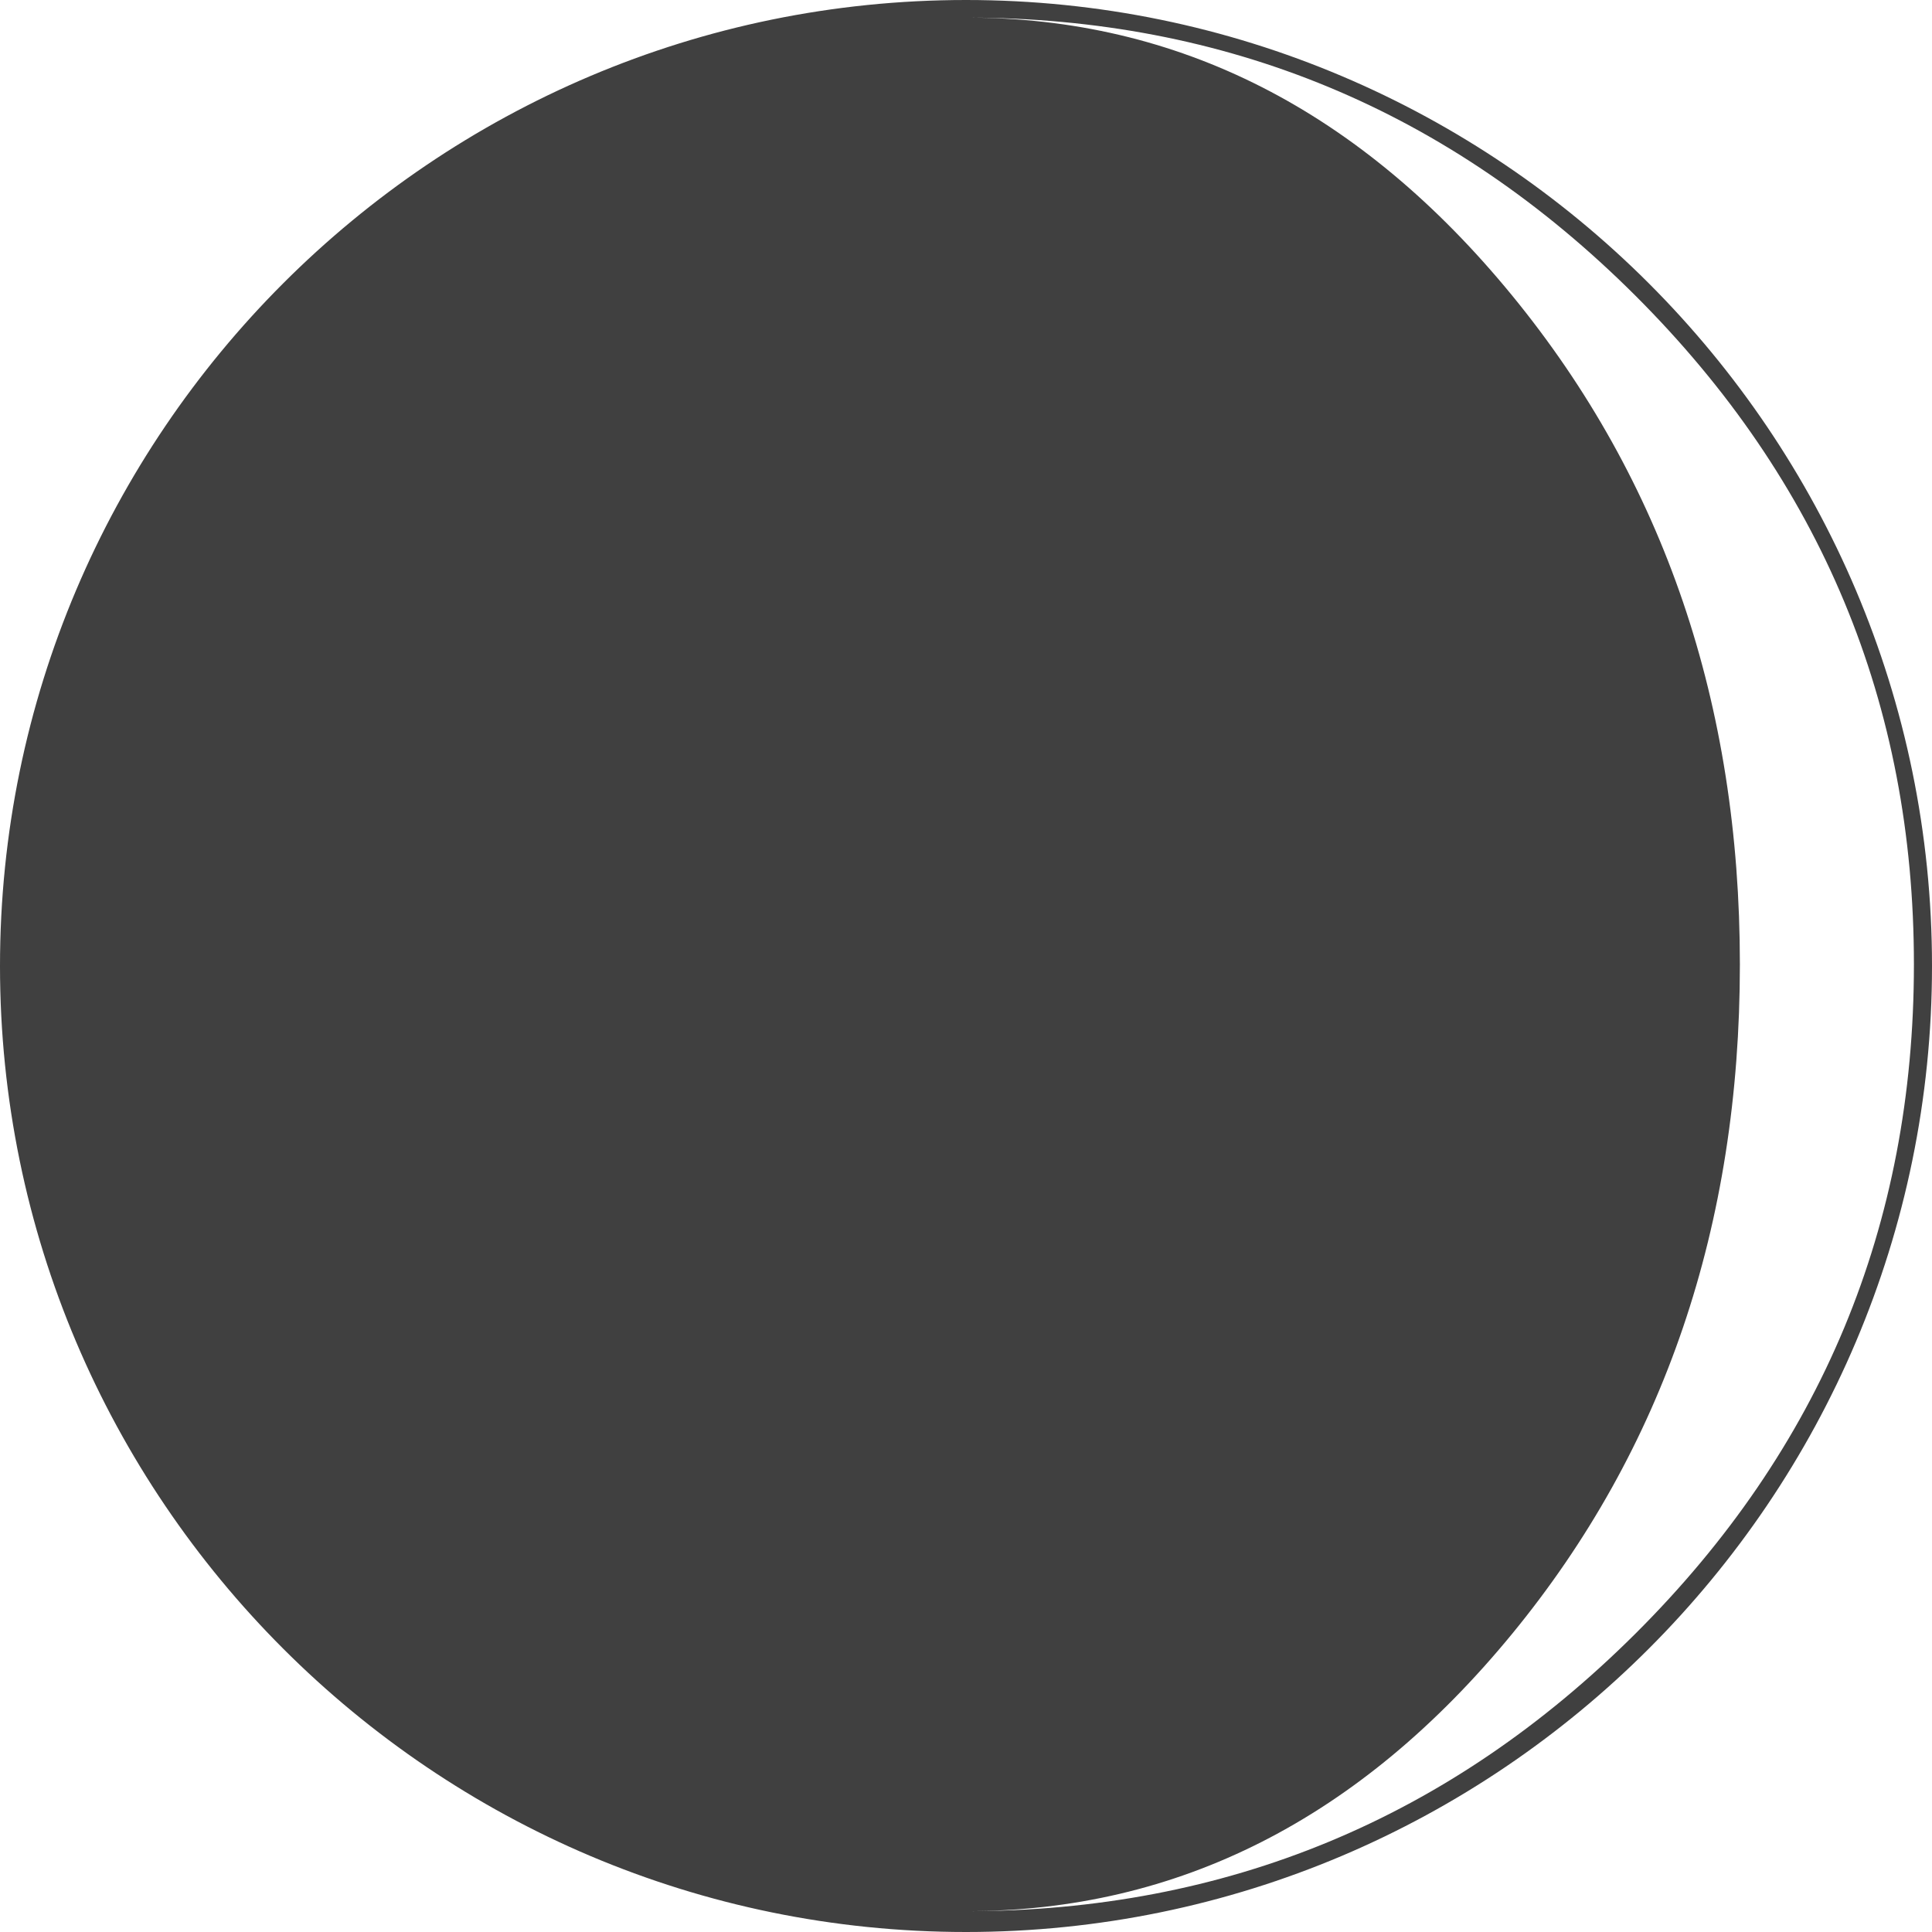
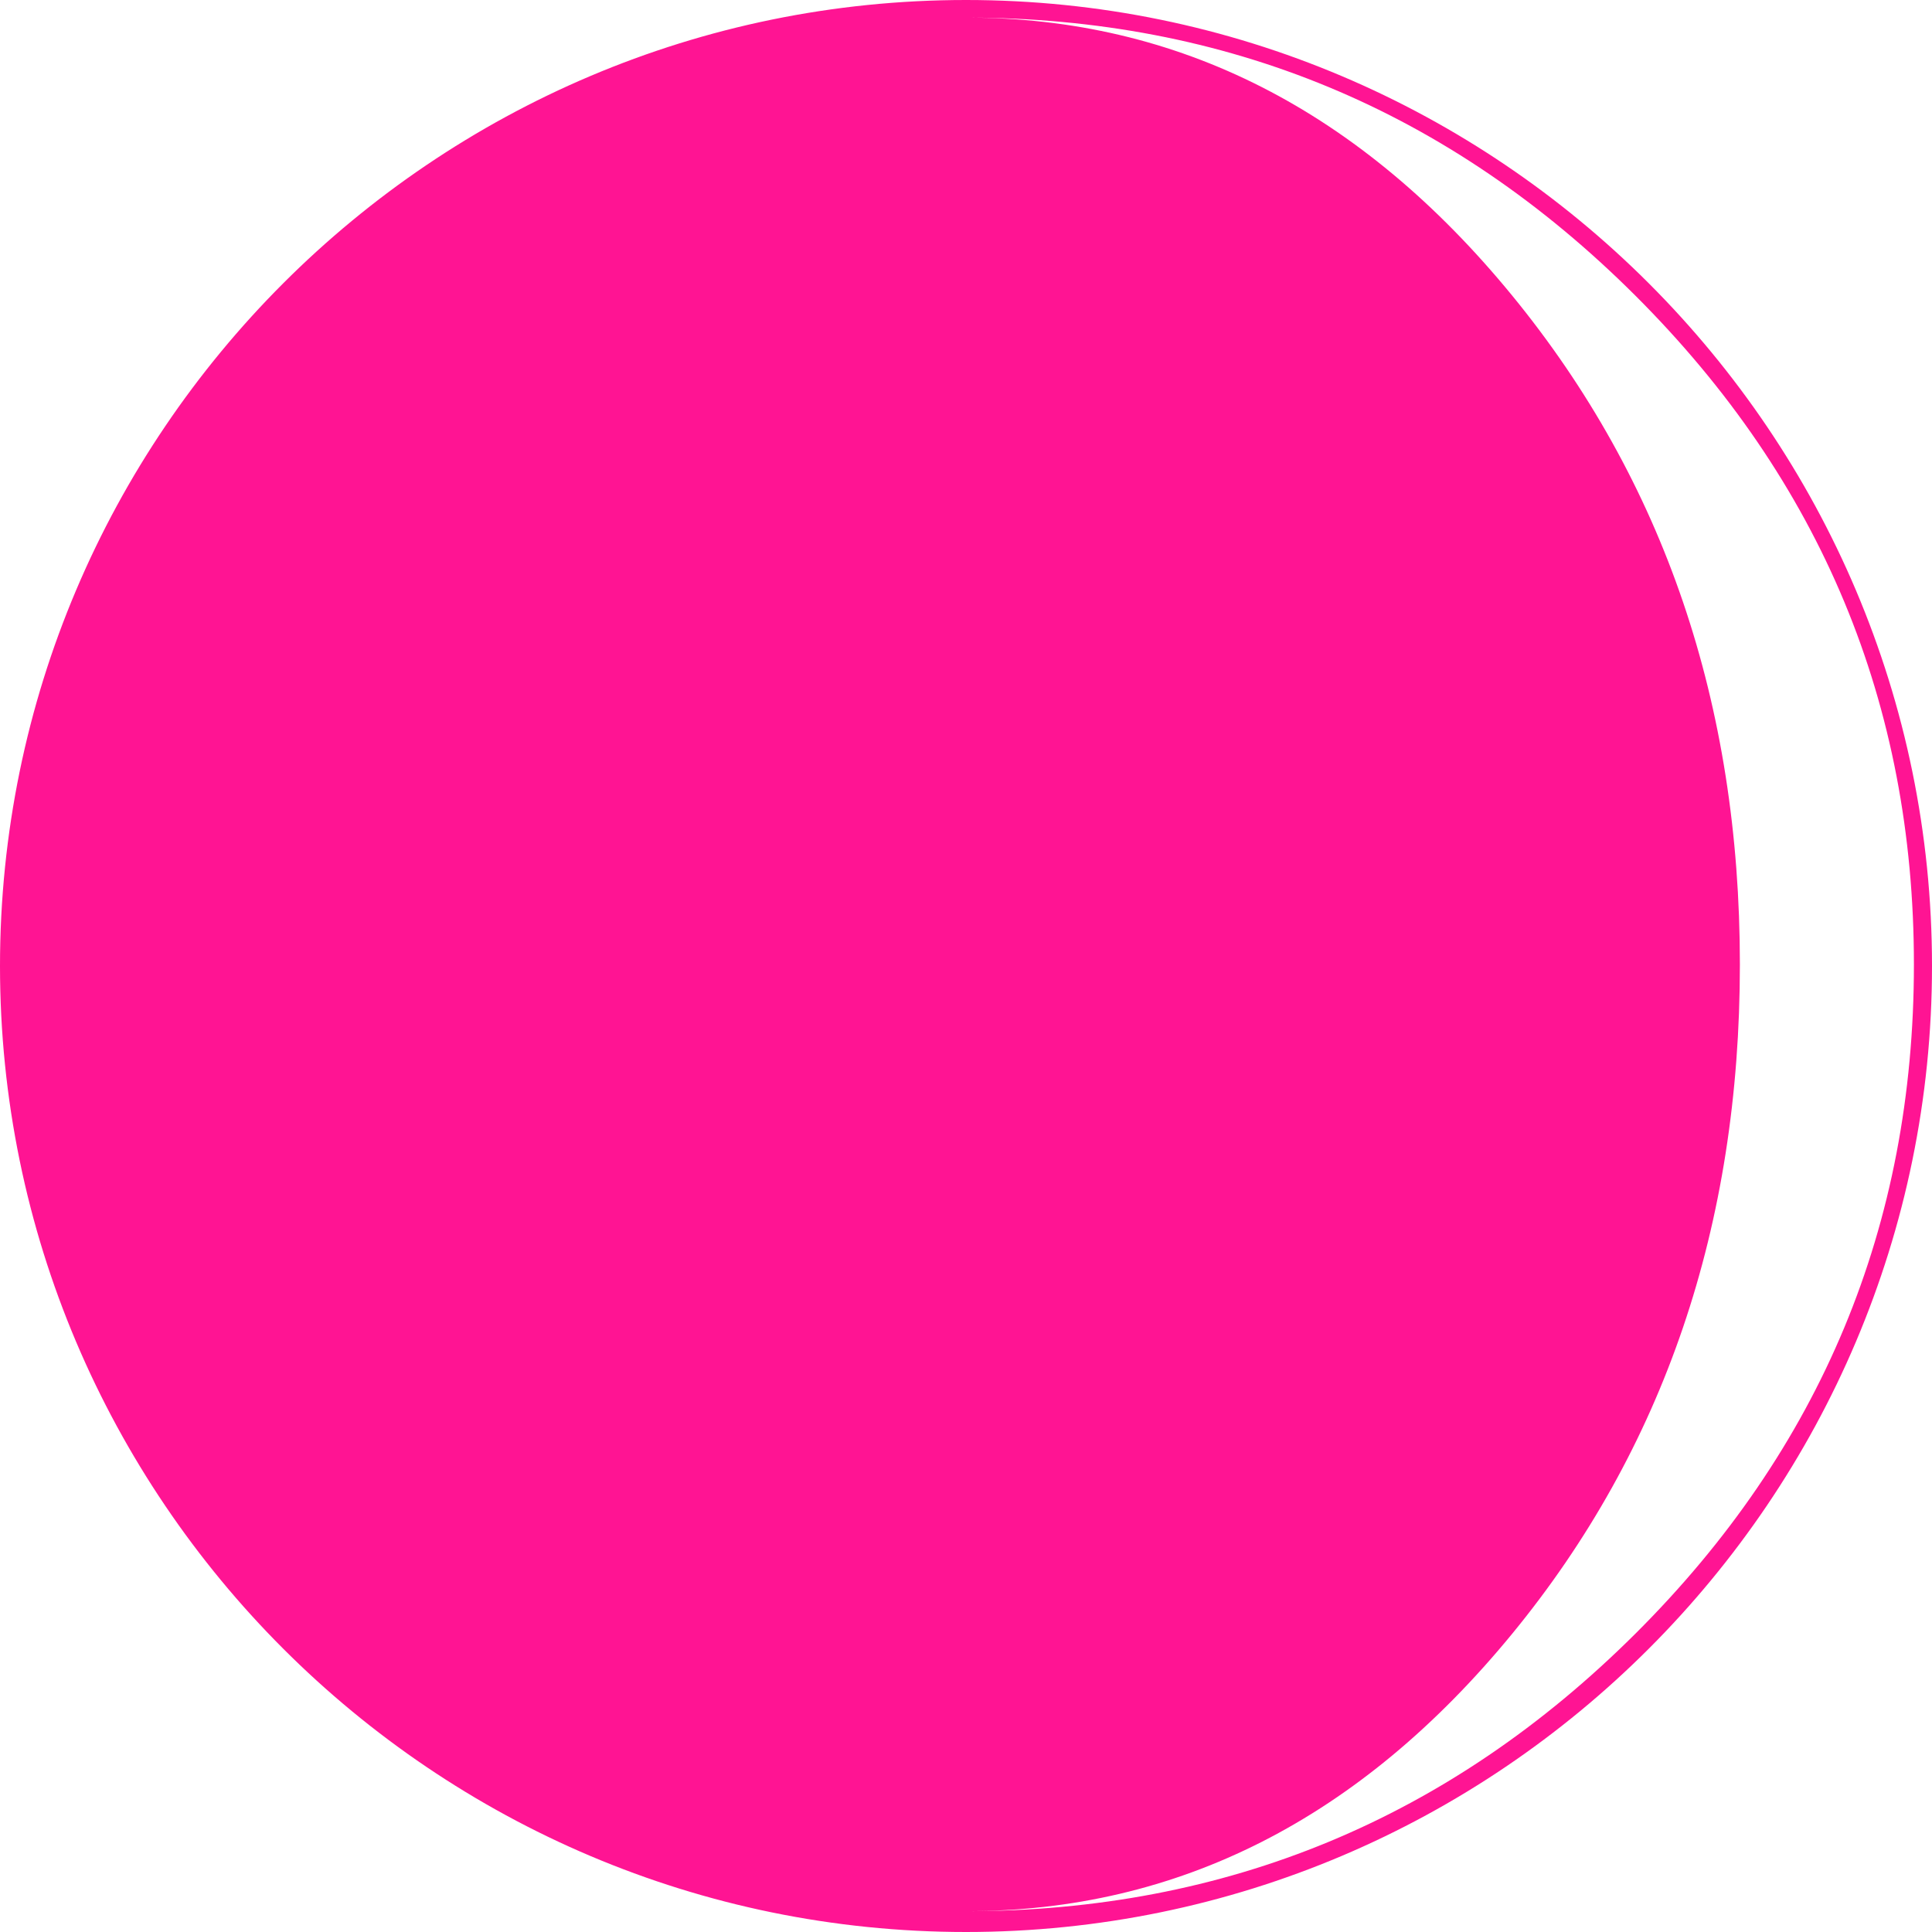
- <svg xmlns="http://www.w3.org/2000/svg" version="1.1" id="Capa_1" x="0px" y="0px" width="108.336px" height="108.336px" viewBox="0 0 108.336 108.336" style="enable-background:new 0 0 108.336 108.336;" xml:space="preserve" fill="#404040">
+ <svg xmlns="http://www.w3.org/2000/svg" version="1.1" id="Capa_1" x="0px" y="0px" width="108.336px" height="108.336px" viewBox="0 0 108.336 108.336" style="enable-background:new 0 0 108.336 108.336;" xml:space="preserve" fill="rgb(255, 20, 147)">
  <g>
    <path d="M54.168,0C24.3,0,0,24.3,0,54.168c0,29.869,24.3,54.168,54.168,54.168s54.168-24.299,54.168-54.168   C108.336,24.3,84.036,0,54.168,0z M91.701,91.611c-10.413,10.371-22.926,15.559-37.533,15.559c11.909,0,22.117-5.188,30.628-15.559   c8.511-10.373,12.767-22.885,12.767-37.532c0-14.608-4.256-27.107-12.767-37.503C76.285,6.184,66.077,0.987,54.168,0.987   c14.607,0,27.12,5.197,37.533,15.588c10.414,10.396,15.621,22.895,15.621,37.503C107.322,68.727,102.113,81.238,91.701,91.611z" />
  </g>
  <g>
</g>
  <g>
</g>
  <g>
</g>
  <g>
</g>
  <g>
</g>
  <g>
</g>
  <g>
</g>
  <g>
</g>
  <g>
</g>
  <g>
</g>
  <g>
</g>
  <g>
</g>
  <g>
</g>
  <g>
</g>
  <g>
</g>
</svg>
